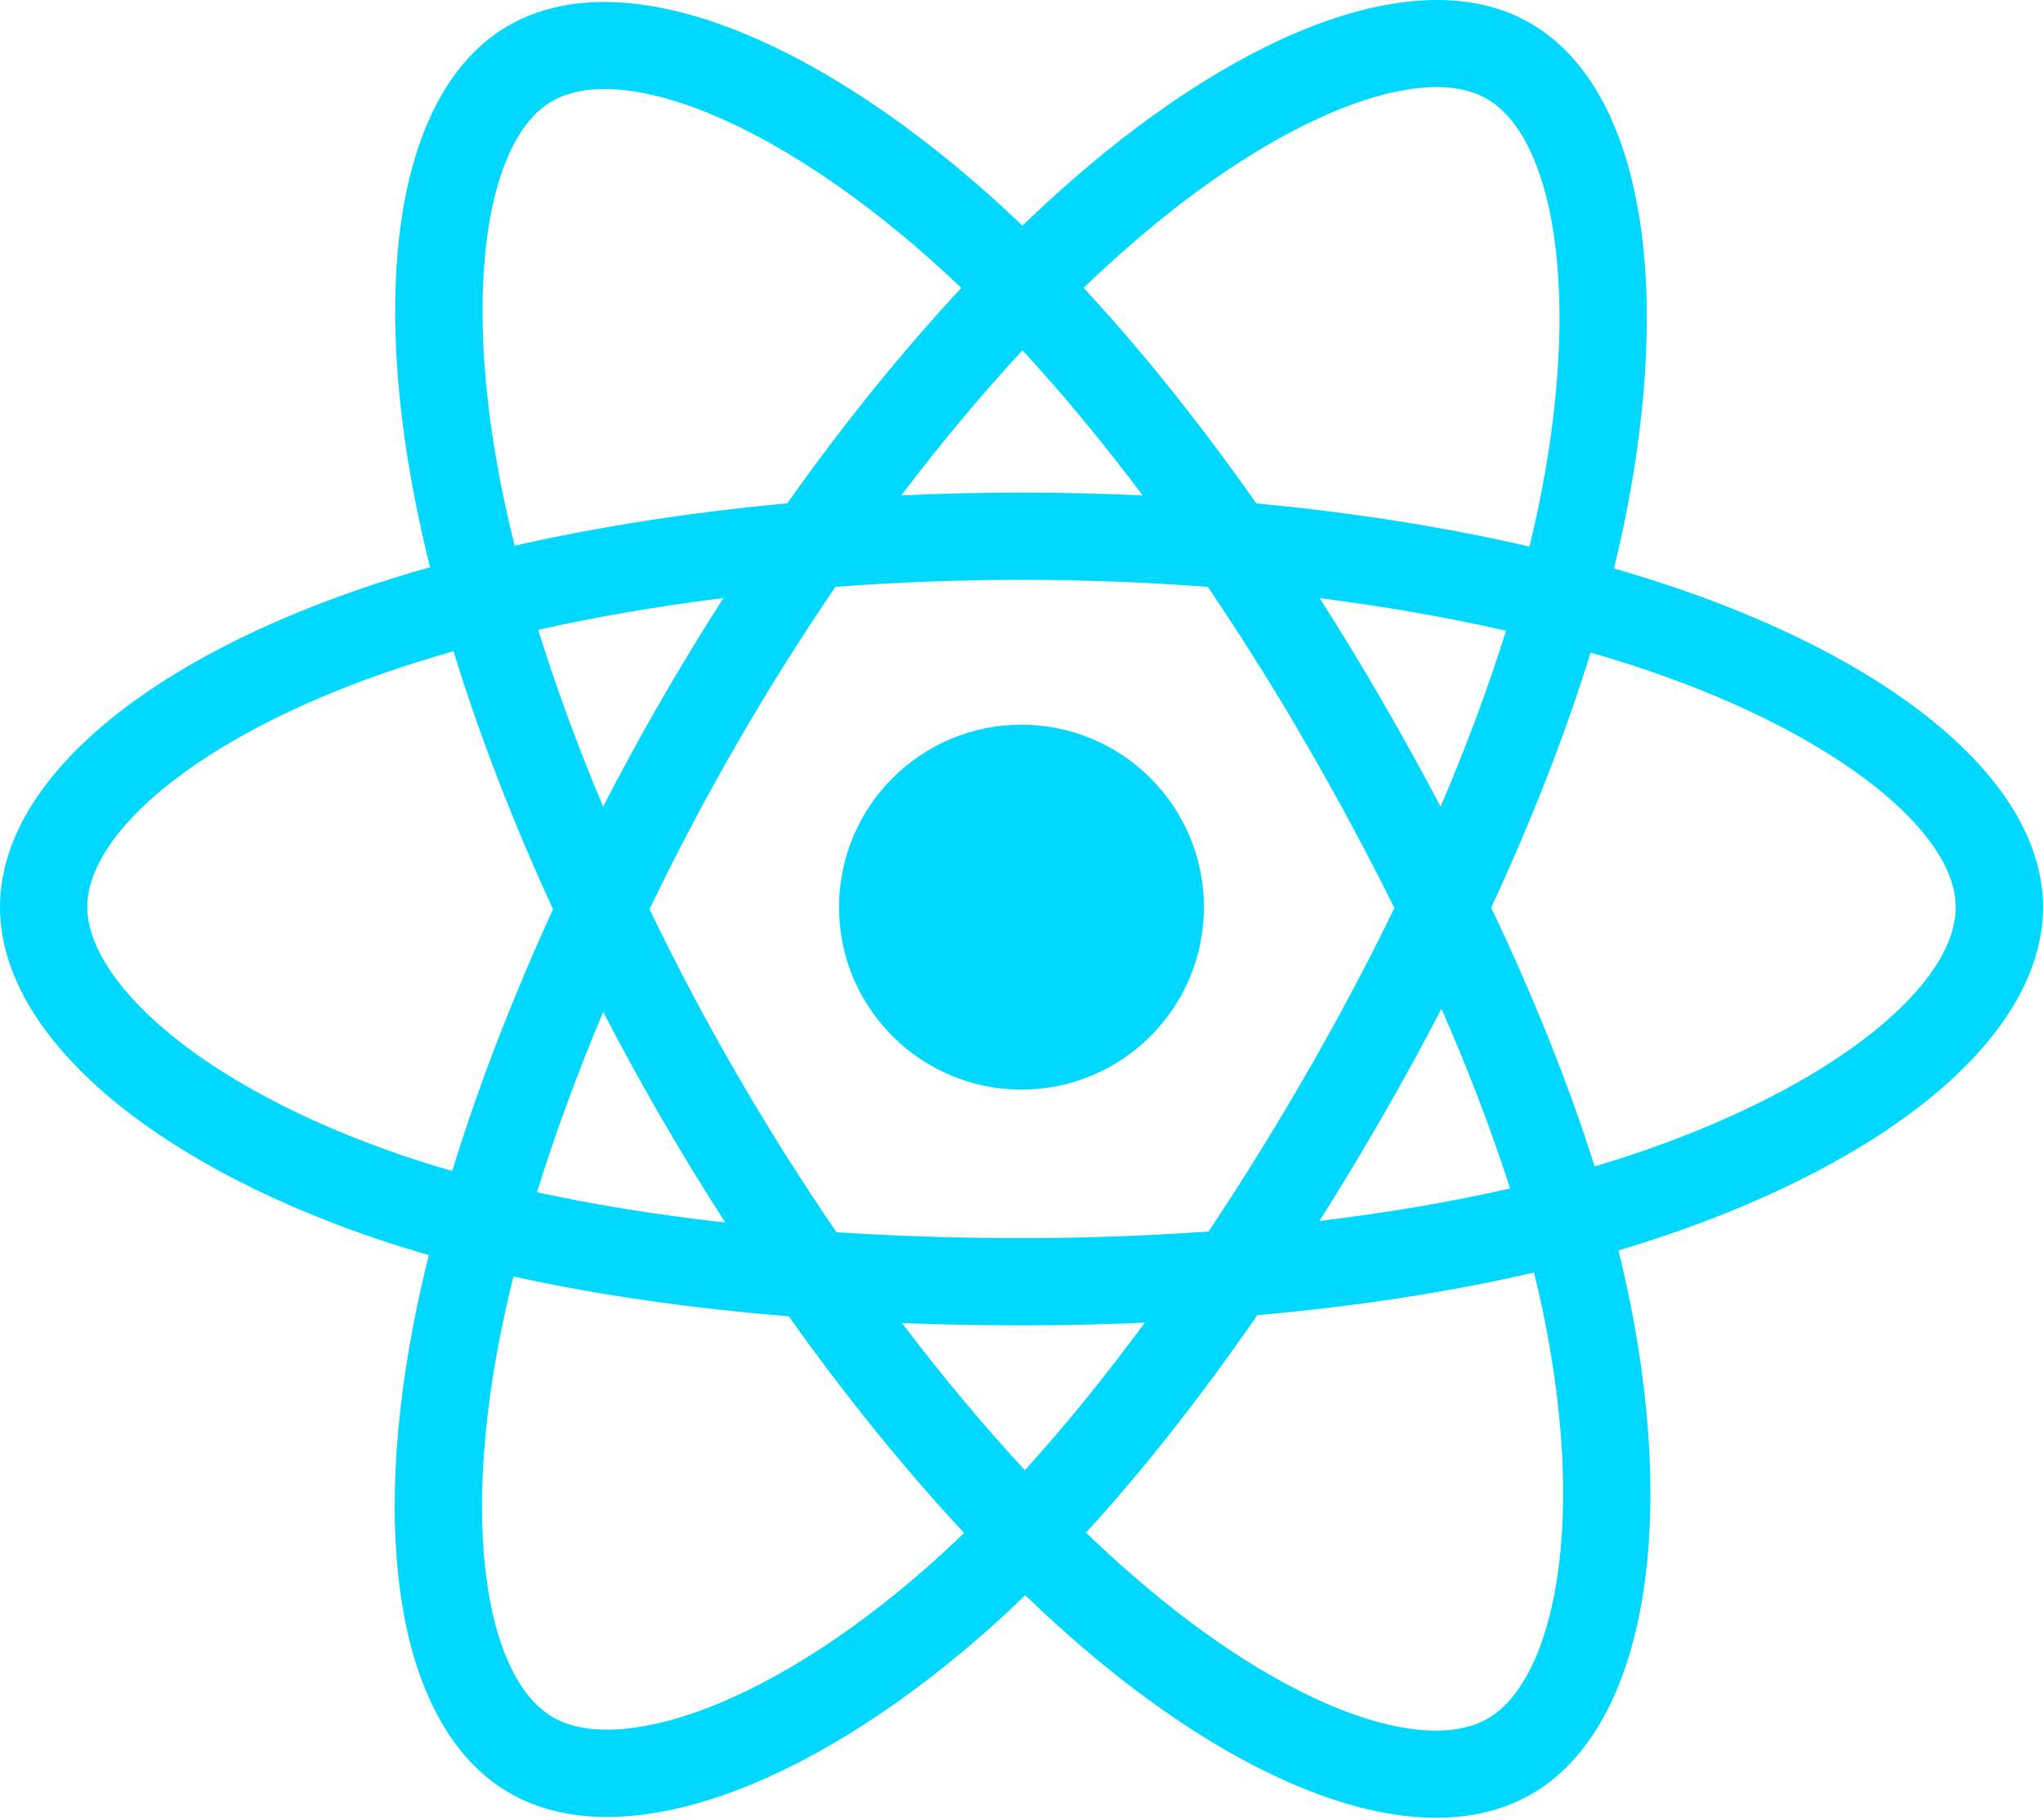
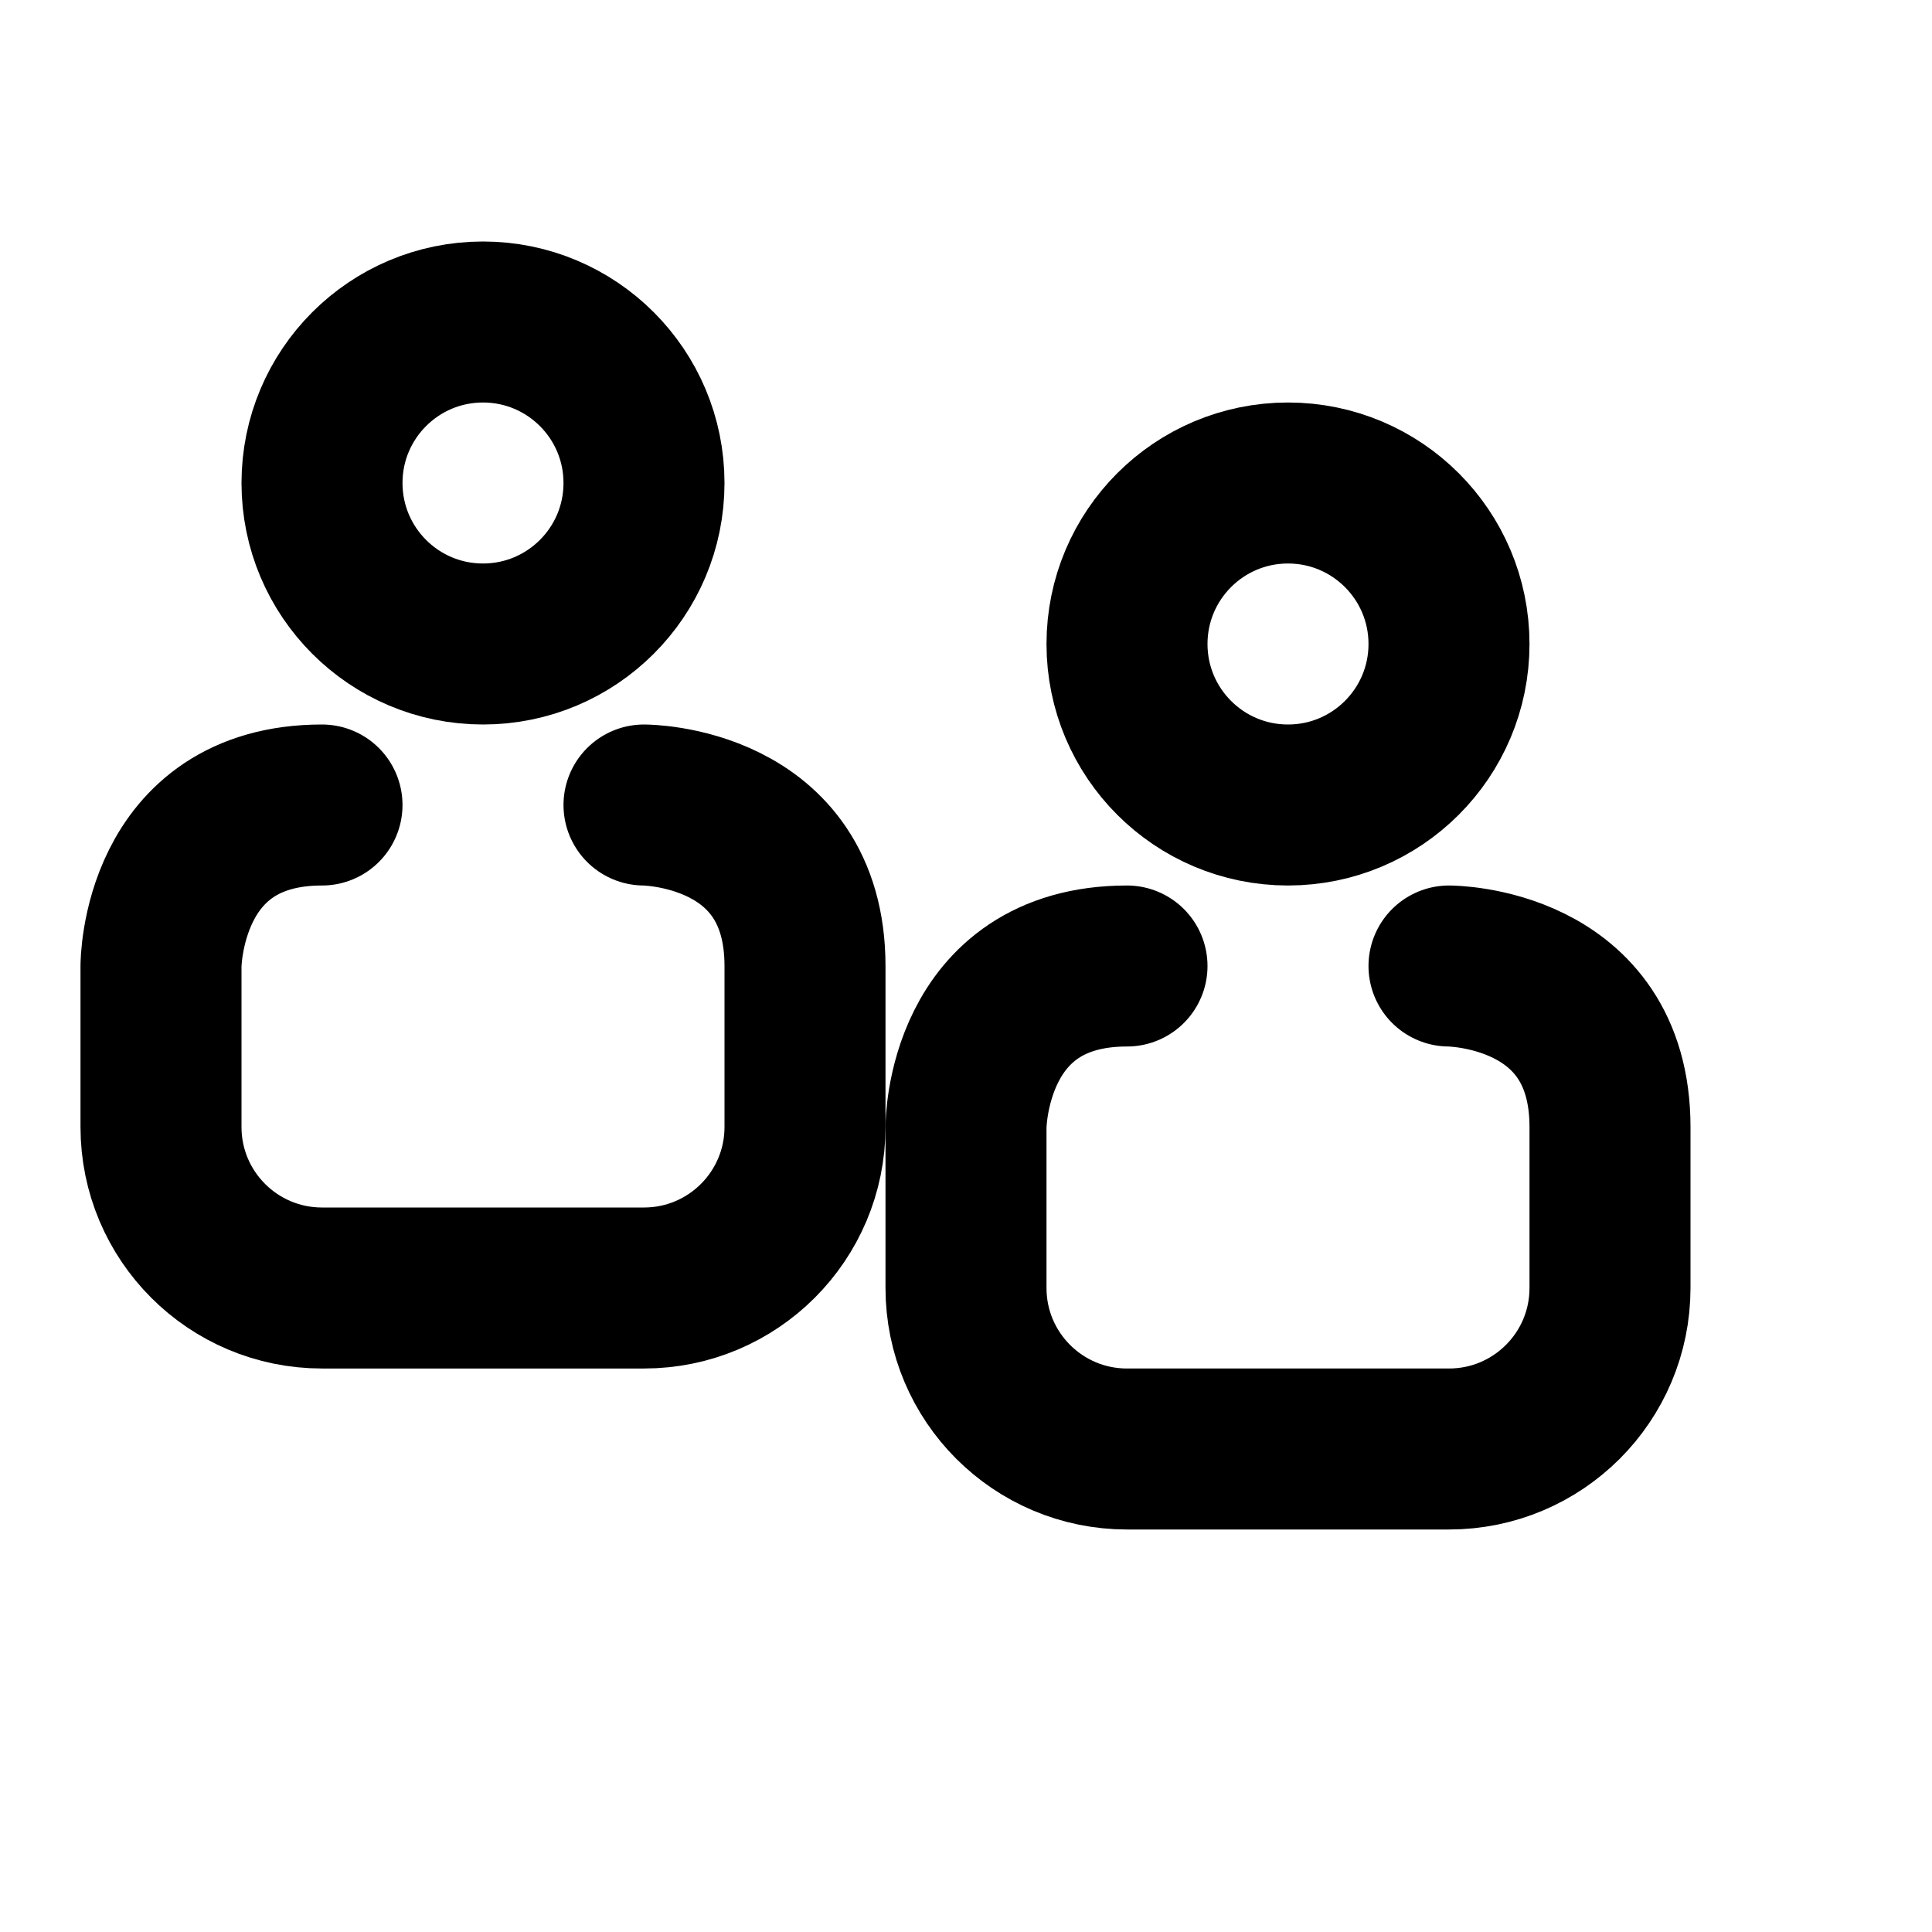
- <svg xmlns="http://www.w3.org/2000/svg" aria-hidden="true" role="img" class="iconify iconify--logos" width="35.93" height="32" preserveAspectRatio="xMidYMid meet" viewBox="0 0 256 228">
-   <path fill="#00D8FF" d="M210.483 73.824a171.49 171.49 0 0 0-8.24-2.597c.465-1.9.893-3.777 1.273-5.621c6.238-30.281 2.16-54.676-11.769-62.708c-13.355-7.7-35.196.329-57.254 19.526a171.23 171.23 0 0 0-6.375 5.848a155.866 155.866 0 0 0-4.241-3.917C100.759 3.829 77.587-4.822 63.673 3.233C50.33 10.957 46.379 33.89 51.995 62.588a170.974 170.974 0 0 0 1.892 8.48c-3.28.932-6.445 1.924-9.474 2.98C17.309 83.498 0 98.307 0 113.668c0 15.865 18.582 31.778 46.812 41.427a145.52 145.52 0 0 0 6.921 2.165a167.467 167.467 0 0 0-2.01 9.138c-5.354 28.2-1.173 50.591 12.134 58.266c13.744 7.926 36.812-.22 59.273-19.855a145.567 145.567 0 0 0 5.342-4.923a168.064 168.064 0 0 0 6.92 6.314c21.758 18.722 43.246 26.282 56.54 18.586c13.731-7.949 18.194-32.003 12.4-61.268a145.016 145.016 0 0 0-1.535-6.842c1.62-.48 3.21-.974 4.76-1.488c29.348-9.723 48.443-25.443 48.443-41.52c0-15.417-17.868-30.326-45.517-39.844Zm-6.365 70.984c-1.4.463-2.836.91-4.3 1.345c-3.24-10.257-7.612-21.163-12.963-32.432c5.106-11 9.31-21.767 12.459-31.957c2.619.758 5.16 1.557 7.61 2.4c23.69 8.156 38.14 20.213 38.14 29.504c0 9.896-15.606 22.743-40.946 31.14Zm-10.514 20.834c2.562 12.94 2.927 24.64 1.23 33.787c-1.524 8.219-4.59 13.698-8.382 15.893c-8.067 4.67-25.32-1.4-43.927-17.412a156.726 156.726 0 0 1-6.437-5.87c7.214-7.889 14.423-17.06 21.459-27.246c12.376-1.098 24.068-2.894 34.671-5.345a134.17 134.17 0 0 1 1.386 6.193ZM87.276 214.515c-7.882 2.783-14.16 2.863-17.955.675c-8.075-4.657-11.432-22.636-6.853-46.752a156.923 156.923 0 0 1 1.869-8.499c10.486 2.32 22.093 3.988 34.498 4.994c7.084 9.967 14.501 19.128 21.976 27.15a134.668 134.668 0 0 1-4.877 4.492c-9.933 8.682-19.886 14.842-28.658 17.94ZM50.35 144.747c-12.483-4.267-22.792-9.812-29.858-15.863c-6.35-5.437-9.555-10.836-9.555-15.216c0-9.322 13.897-21.212 37.076-29.293c2.813-.98 5.757-1.905 8.812-2.773c3.204 10.42 7.406 21.315 12.477 32.332c-5.137 11.18-9.399 22.249-12.634 32.792a134.718 134.718 0 0 1-6.318-1.979Zm12.378-84.26c-4.811-24.587-1.616-43.134 6.425-47.789c8.564-4.958 27.502 2.111 47.463 19.835a144.318 144.318 0 0 1 3.841 3.545c-7.438 7.987-14.787 17.08-21.808 26.988c-12.04 1.116-23.565 2.908-34.161 5.309a160.342 160.342 0 0 1-1.76-7.887Zm110.427 27.268a347.8 347.8 0 0 0-7.785-12.803c8.168 1.033 15.994 2.404 23.343 4.08c-2.206 7.072-4.956 14.465-8.193 22.045a381.151 381.151 0 0 0-7.365-13.322Zm-45.032-43.861c5.044 5.465 10.096 11.566 15.065 18.186a322.04 322.04 0 0 0-30.257-.006c4.974-6.559 10.069-12.652 15.192-18.18ZM82.802 87.83a323.167 323.167 0 0 0-7.227 13.238c-3.184-7.553-5.909-14.98-8.134-22.152c7.304-1.634 15.093-2.97 23.209-3.984a321.524 321.524 0 0 0-7.848 12.897Zm8.081 65.352c-8.385-.936-16.291-2.203-23.593-3.793c2.26-7.3 5.045-14.885 8.298-22.6a321.187 321.187 0 0 0 7.257 13.246c2.594 4.48 5.28 8.868 8.038 13.147Zm37.542 31.03c-5.184-5.592-10.354-11.779-15.403-18.433c4.902.192 9.899.29 14.978.29c5.218 0 10.376-.117 15.453-.343c-4.985 6.774-10.018 12.97-15.028 18.486Zm52.198-57.817c3.422 7.8 6.306 15.345 8.596 22.52c-7.422 1.694-15.436 3.058-23.88 4.071a382.417 382.417 0 0 0 7.859-13.026a347.403 347.403 0 0 0 7.425-13.565Zm-16.898 8.101a358.557 358.557 0 0 1-12.281 19.815a329.4 329.4 0 0 1-23.444.823c-7.967 0-15.716-.248-23.178-.732a310.202 310.202 0 0 1-12.513-19.846h.001a307.41 307.41 0 0 1-10.923-20.627a310.278 310.278 0 0 1 10.89-20.637l-.001.001a307.318 307.318 0 0 1 12.413-19.761c7.613-.576 15.42-.876 23.31-.876H128c7.926 0 15.743.303 23.354.883a329.357 329.357 0 0 1 12.335 19.695a358.489 358.489 0 0 1 11.036 20.54a329.472 329.472 0 0 1-11 20.722Zm22.56-122.124c8.572 4.944 11.906 24.881 6.52 51.026c-.344 1.668-.73 3.367-1.15 5.09c-10.622-2.452-22.155-4.275-34.23-5.408c-7.034-10.017-14.323-19.124-21.64-27.008a160.789 160.789 0 0 1 5.888-5.4c18.9-16.447 36.564-22.941 44.612-18.3ZM128 90.808c12.625 0 22.86 10.235 22.86 22.86s-10.235 22.86-22.86 22.86s-22.86-10.235-22.86-22.86s10.235-22.86 22.86-22.86Z" />
+ <svg xmlns="http://www.w3.org/2000/svg" viewBox="0 0 24 24" fill="none" stroke="currentColor" stroke-width="2" stroke-linecap="round" stroke-linejoin="round" class="icon icon-tabler icon-tabler-users">
+   <path stroke="none" d="M0 0h24v24H0z" fill="none" />
+   <path d="M4 6a2 2 0 0 1 2 -2a2 2 0 0 1 2 2a2 2 0 0 1 -2 2a2 2 0 0 1 -2 -2" />
+   <path d="M4 10c-2 0 -2 2 -2 2v2a2 2 0 0 0 2 2h4a2 2 0 0 0 2 -2v-2c0 -2 -2 -2 -2 -2" />
+   <path d="M14 8a2 2 0 0 1 2 -2a2 2 0 0 1 2 2a2 2 0 0 1 -2 2a2 2 0 0 1 -2 -2" />
+   <path d="M14 12c-2 0 -2 2 -2 2v2a2 2 0 0 0 2 2h4a2 2 0 0 0 2 -2v-2c0 -2 -2 -2 -2 -2" />
</svg>
